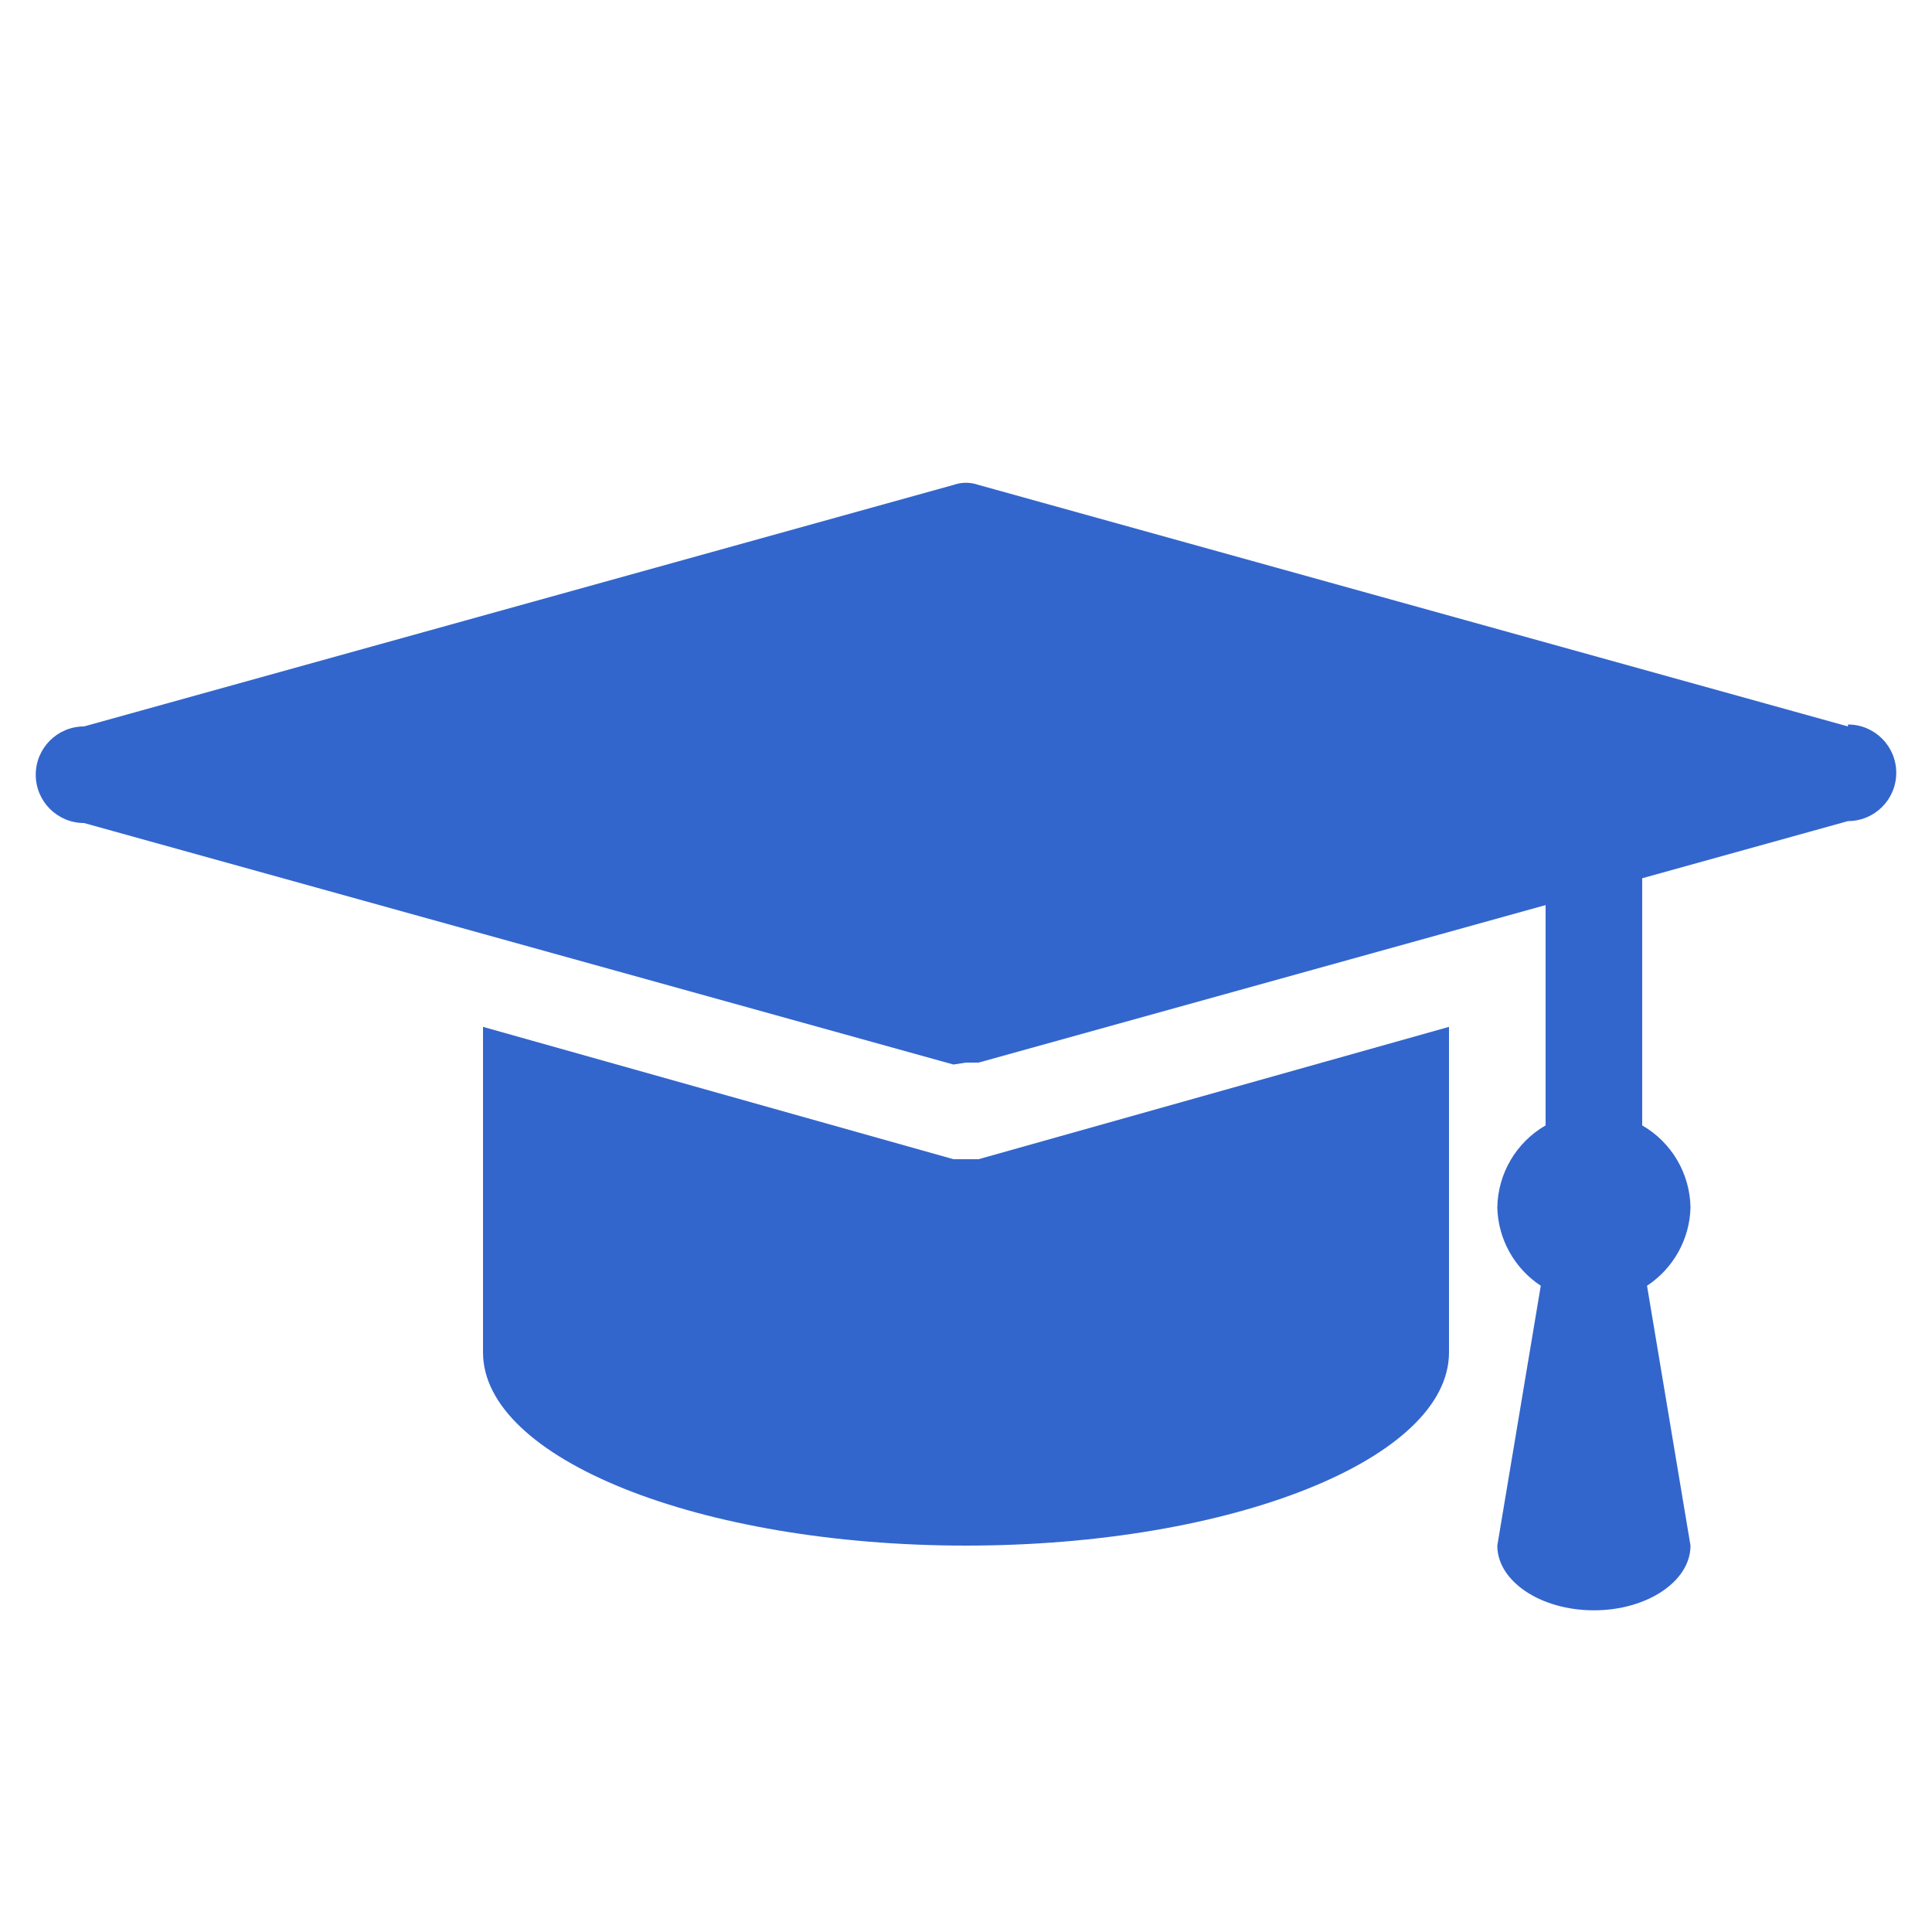
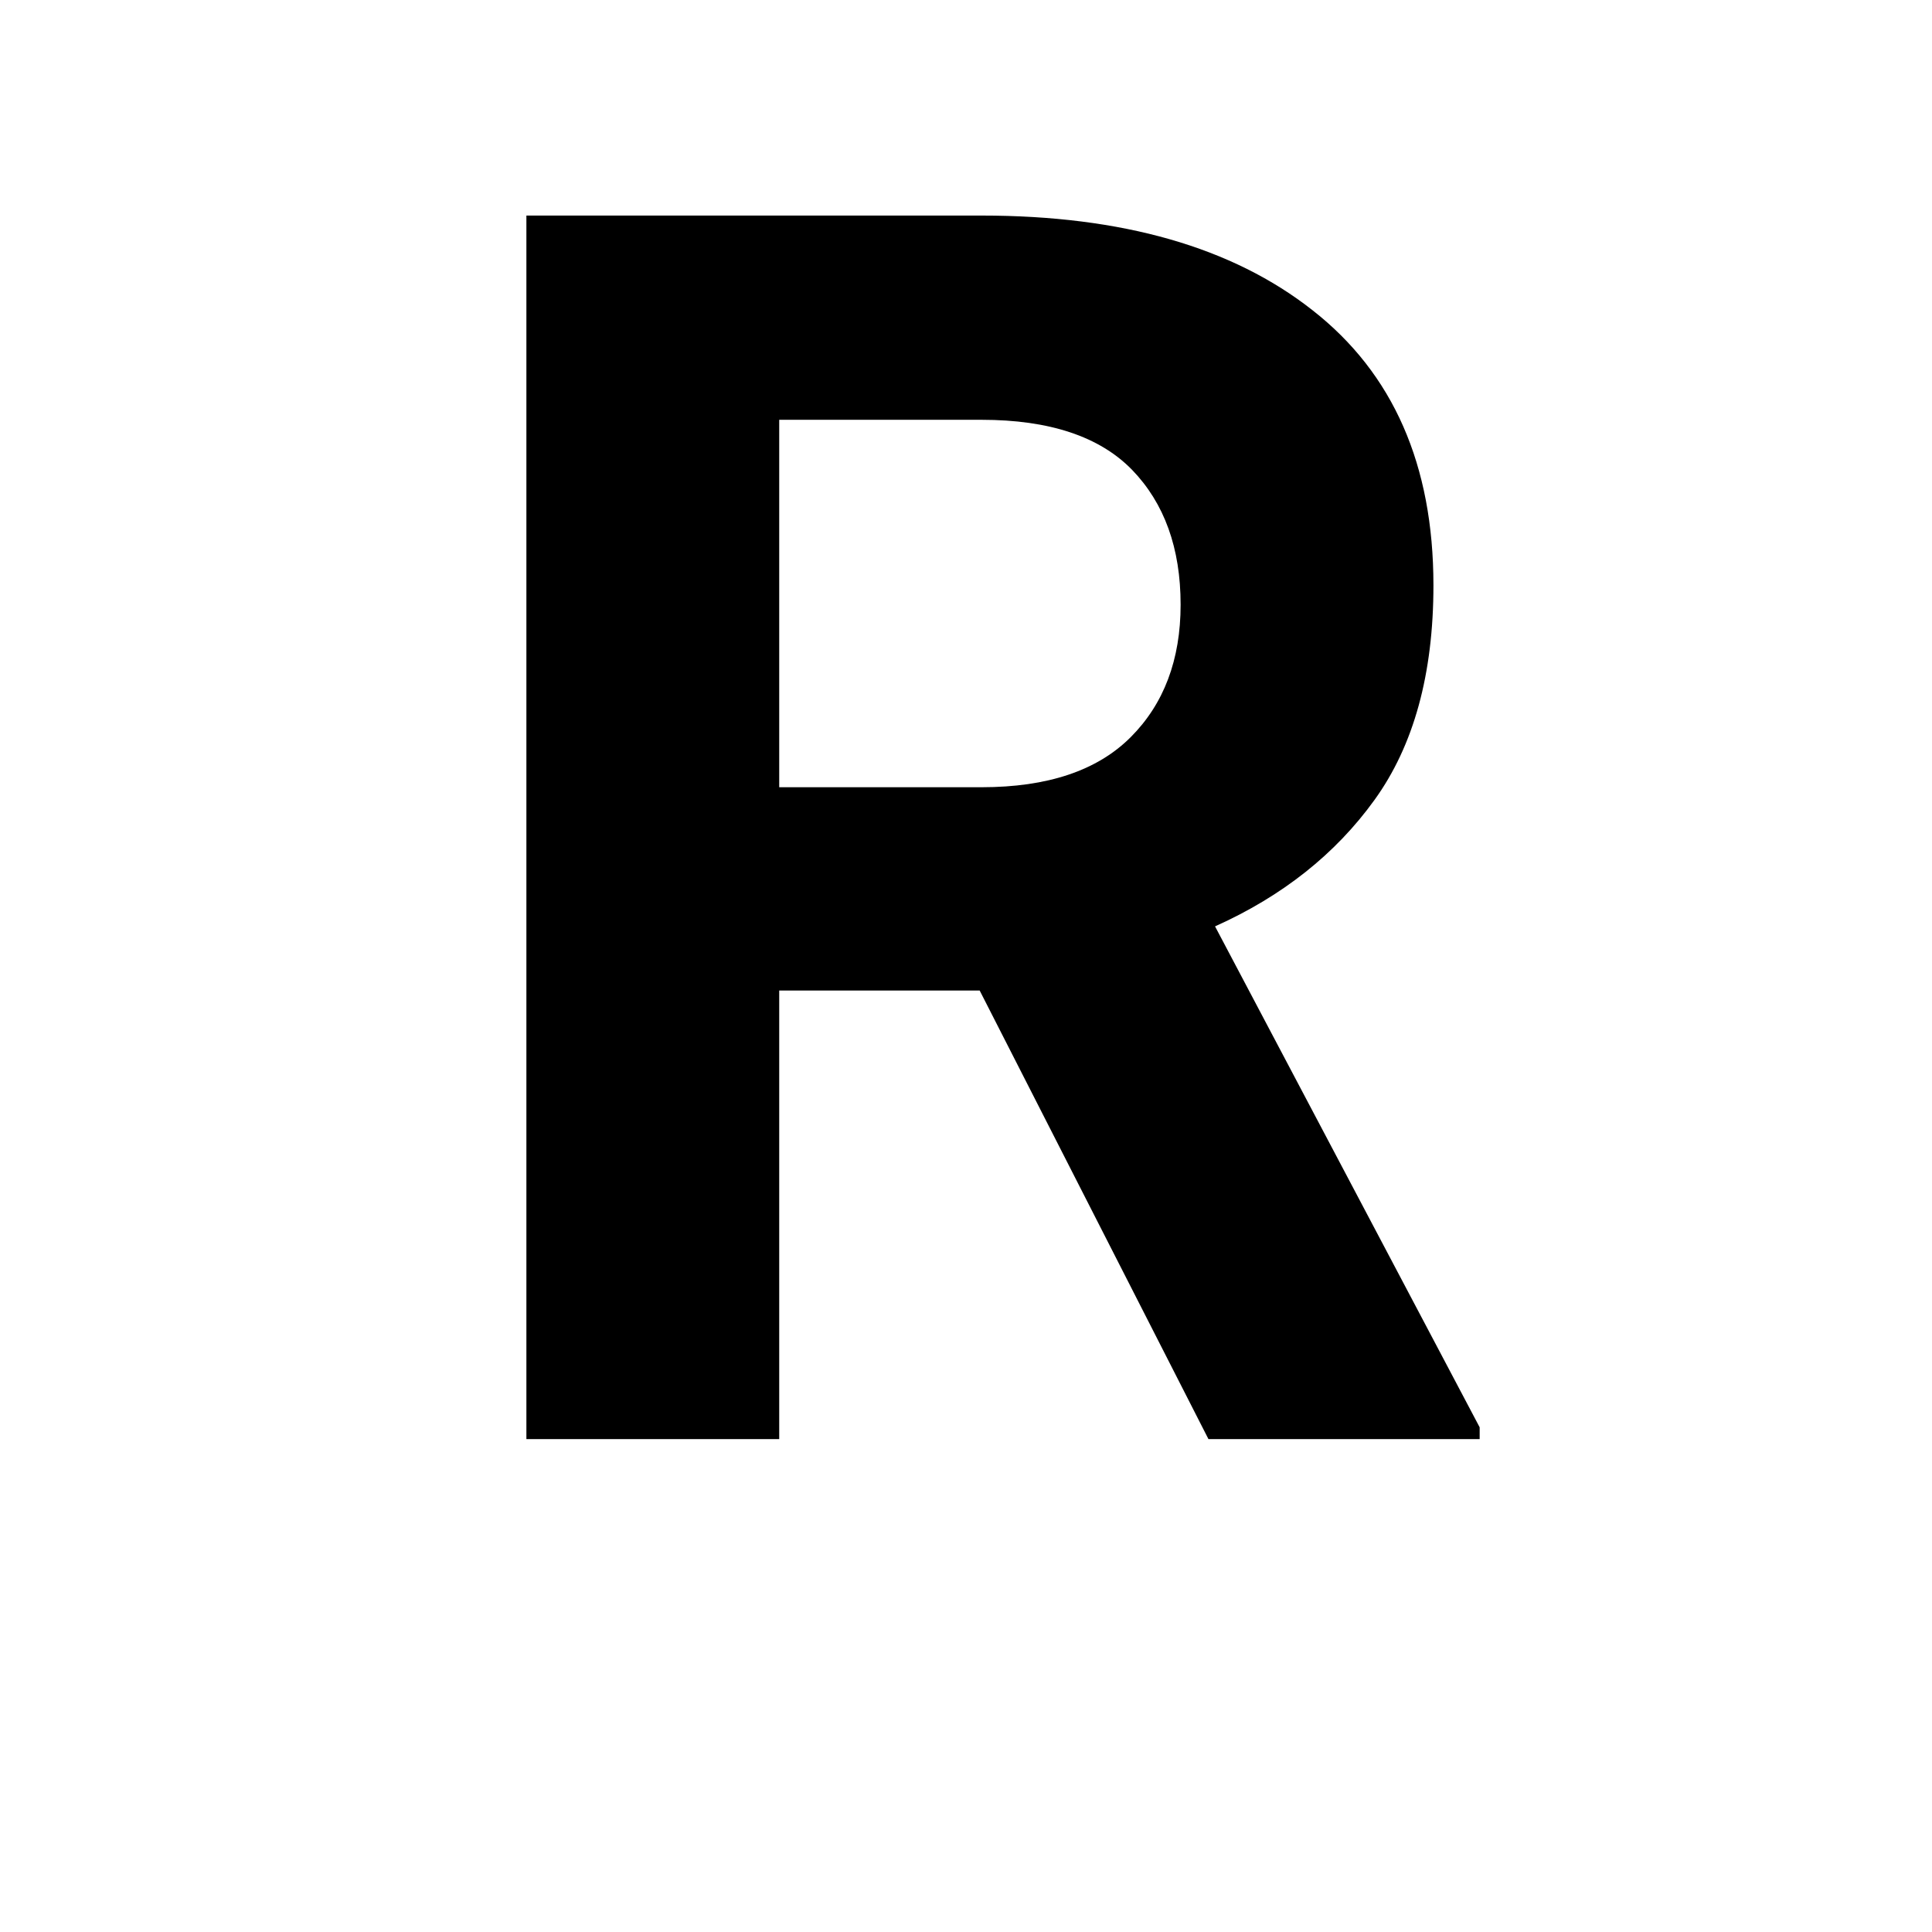
- <svg xmlns="http://www.w3.org/2000/svg" viewBox="2 2 20 20">
-   <path d="M12.13,14,12,14l-.13,0L7,12.63V16c0,1.1,2.24,2,5,2s5-.9,5-2V12.63Z" fill="#36c" />
-   <path d="M21.13,9.52l-9-2.5a.39.39,0,0,0-.26,0l-9,2.5a.5.5,0,0,0,0,1l9,2.5L12,13l.13,0,9-2.5a.5.5,0,0,0,0-1Z" fill="#36c" />
-   <path d="M19.5,14.5a1,1,0,0,0-.5-.85V10H18v3.65a1,1,0,0,0-.5.85,1,1,0,0,0,.45.81L17.5,18c0,.37.45.67,1,.67s1-.3,1-.67l-.45-2.69A1,1,0,0,0,19.5,14.5Z" fill="#36c" />
+ <svg xmlns="http://www.w3.org/2000/svg" width="64" height="64" viewBox="0 0 64 64">
+   <rect width="100%" height="100%" fill="rgba(0, 0, 0, 0.00)" />
+   <text x="50%" y="50%" font-family="Roboto" font-size="57" font-weight="bold" font-style="normal" text-anchor="middle" dominant-baseline="middle" fill="rgba(0, 0, 0, 1.00)">R</text>
</svg>
